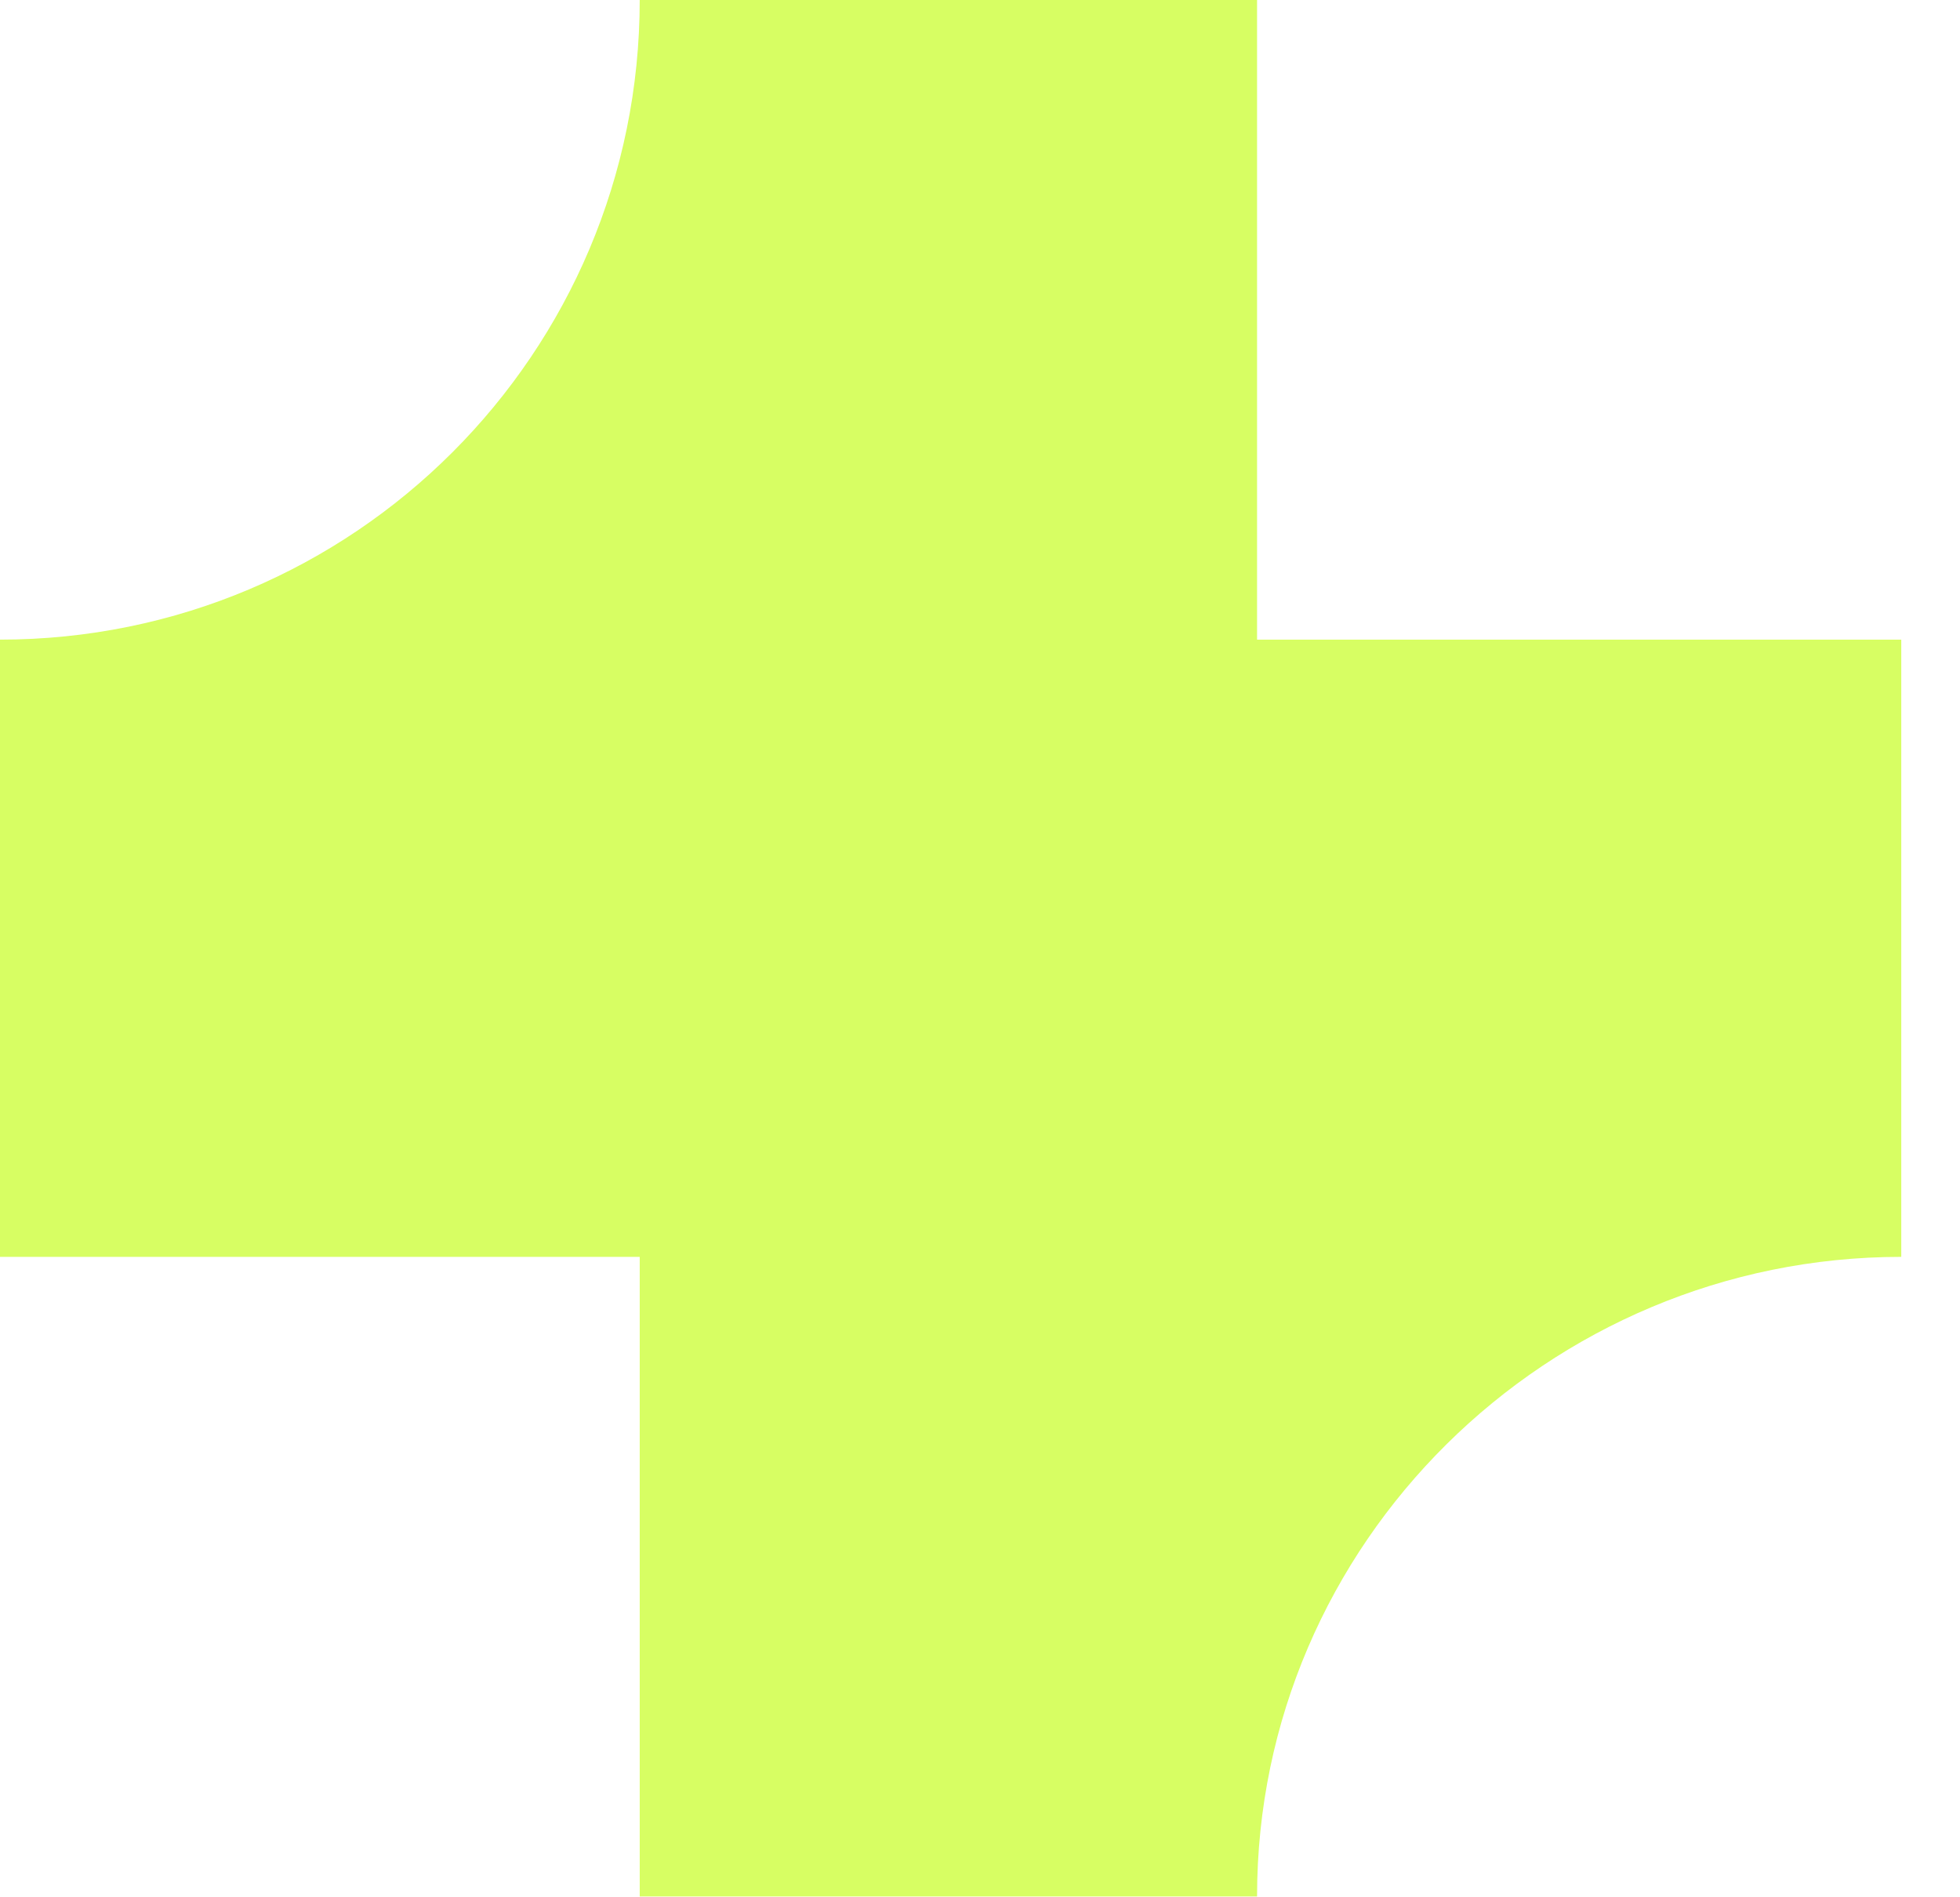
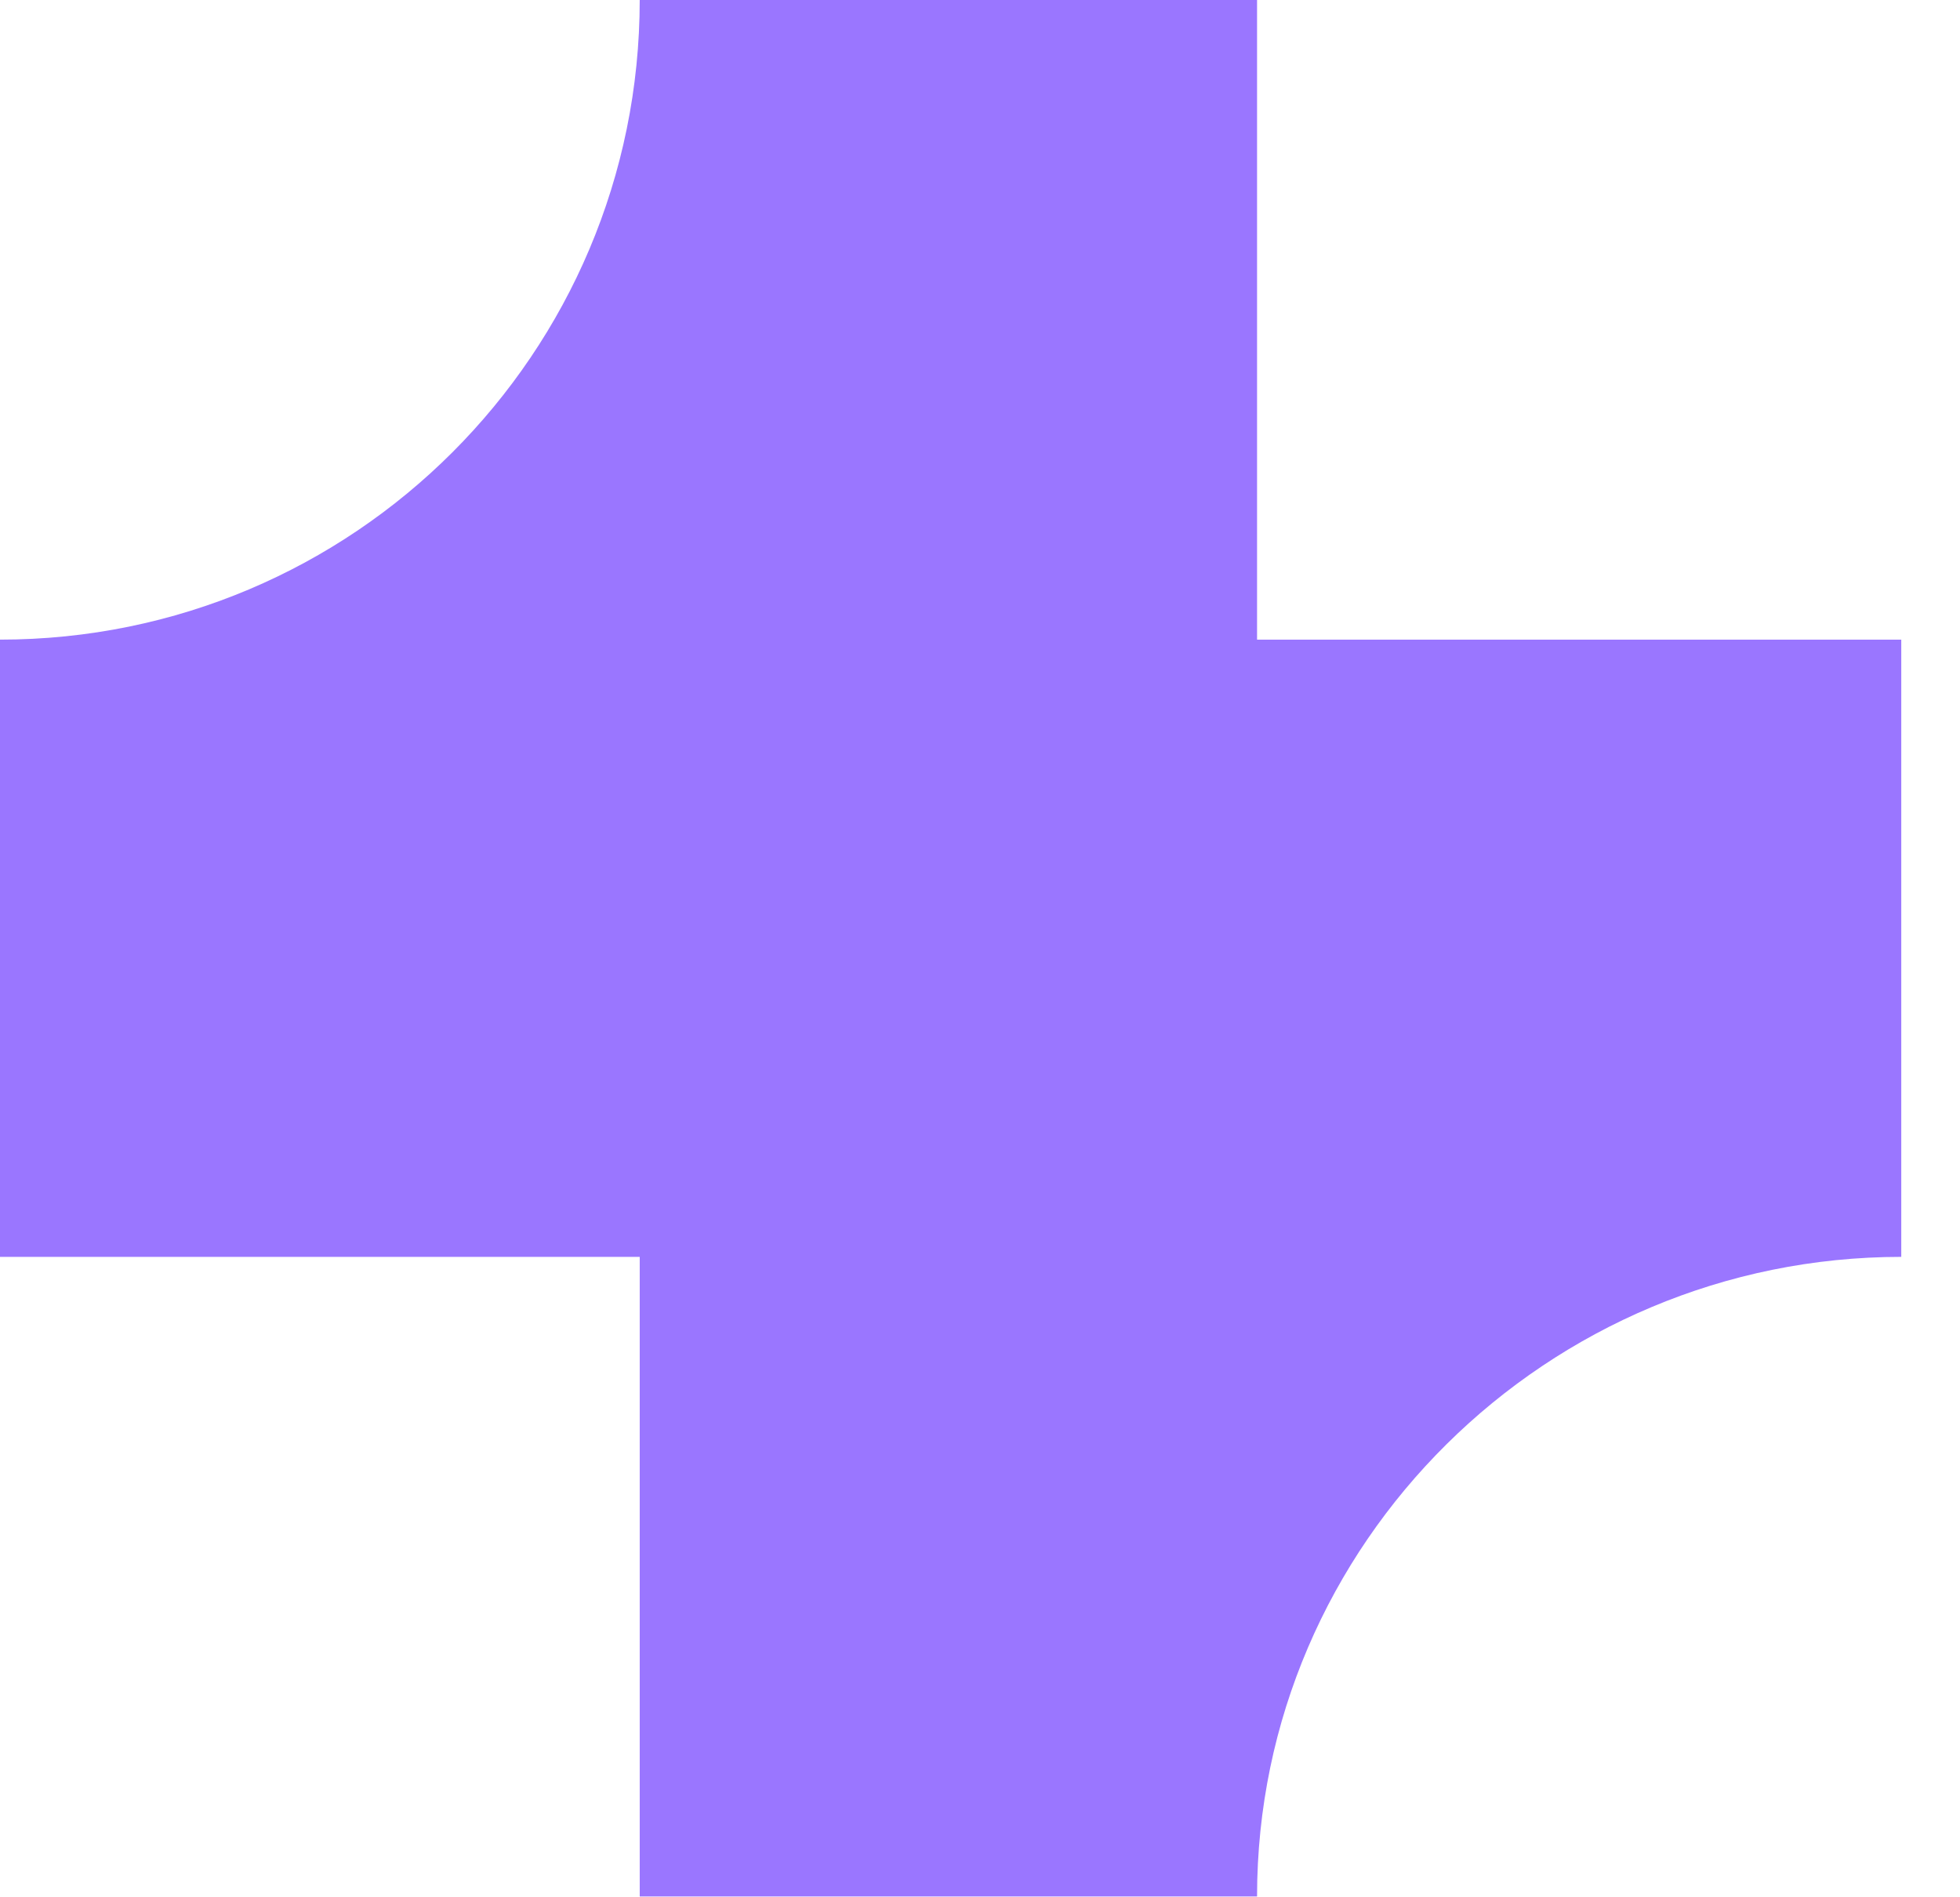
<svg xmlns="http://www.w3.org/2000/svg" width="31" height="30" viewBox="0 0 31 30" fill="none">
-   <path id="Vector" d="M30.071 10.118H19.882V0H10.118C10.118 5.59 5.59 10.118 0 10.118V19.882H10.118V30H19.882C19.882 24.41 24.481 19.882 30.071 19.882V10.118Z" fill="#D7FE63" />
+   <path id="Vector" d="M30.071 10.118H19.882V0H10.118C10.118 5.59 5.59 10.118 0 10.118V19.882H10.118V30H19.882C19.882 24.41 24.481 19.882 30.071 19.882V10.118Z" fill="#9A76FF" />
</svg>
